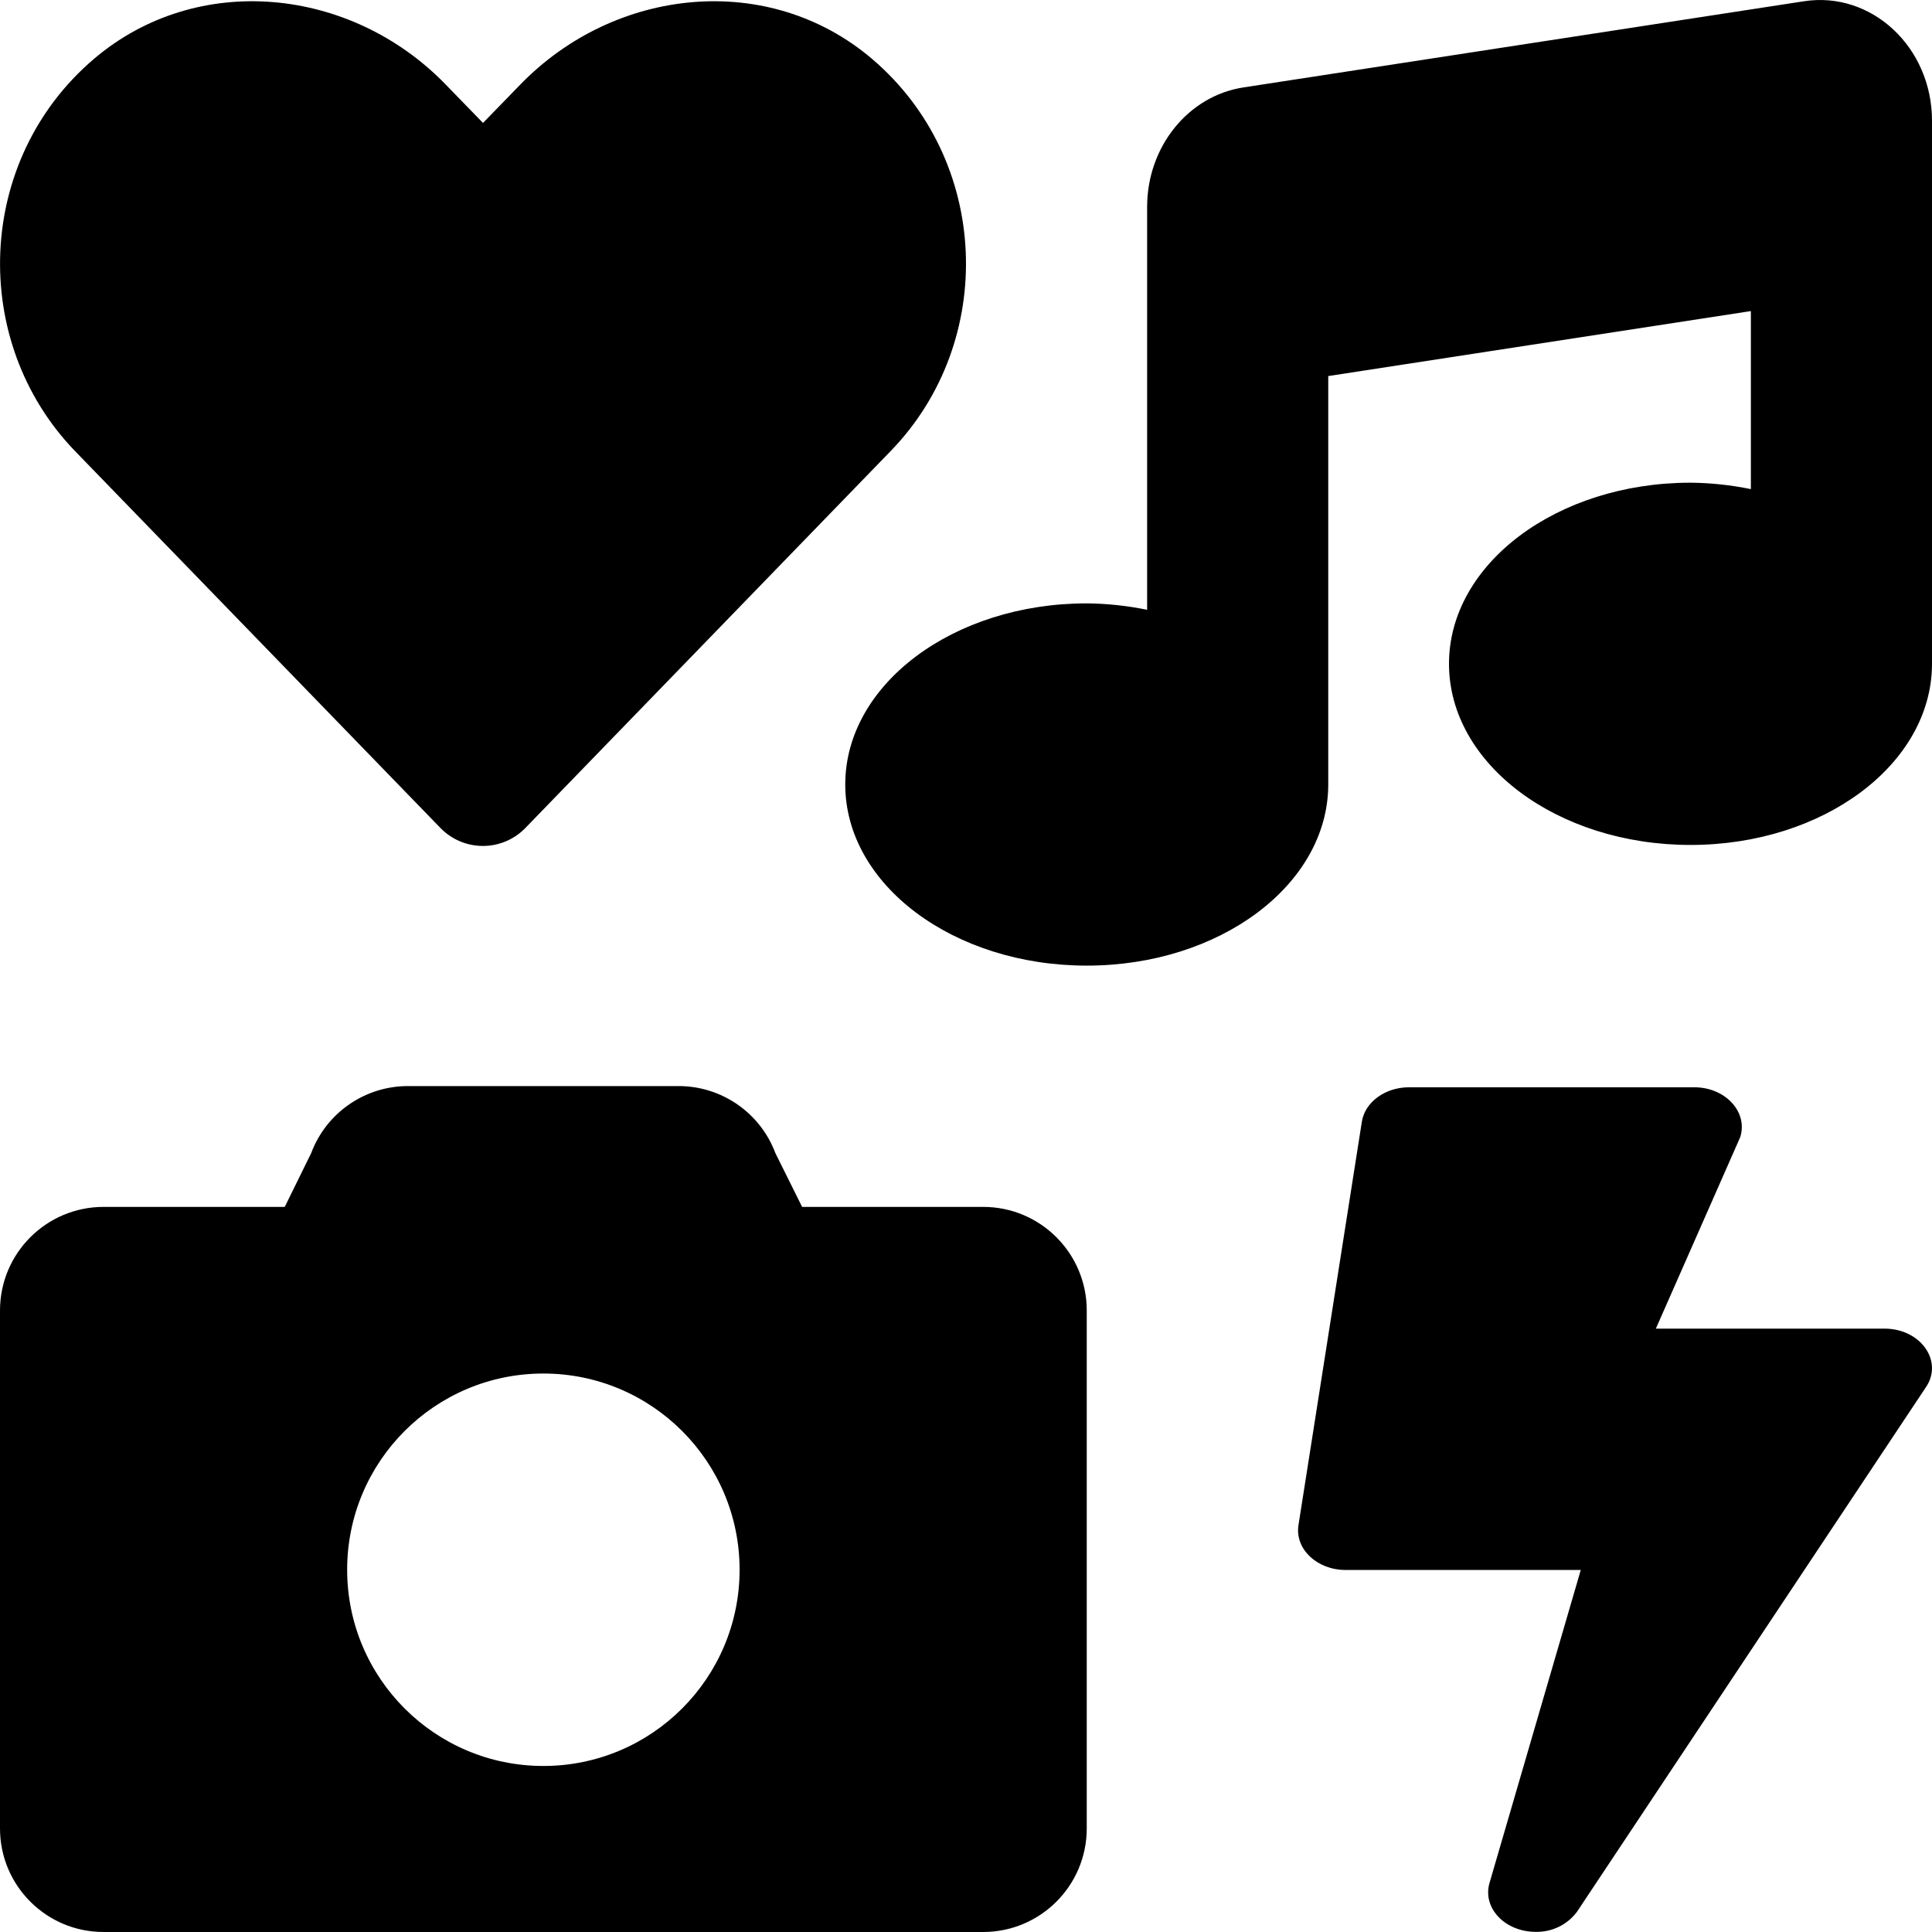
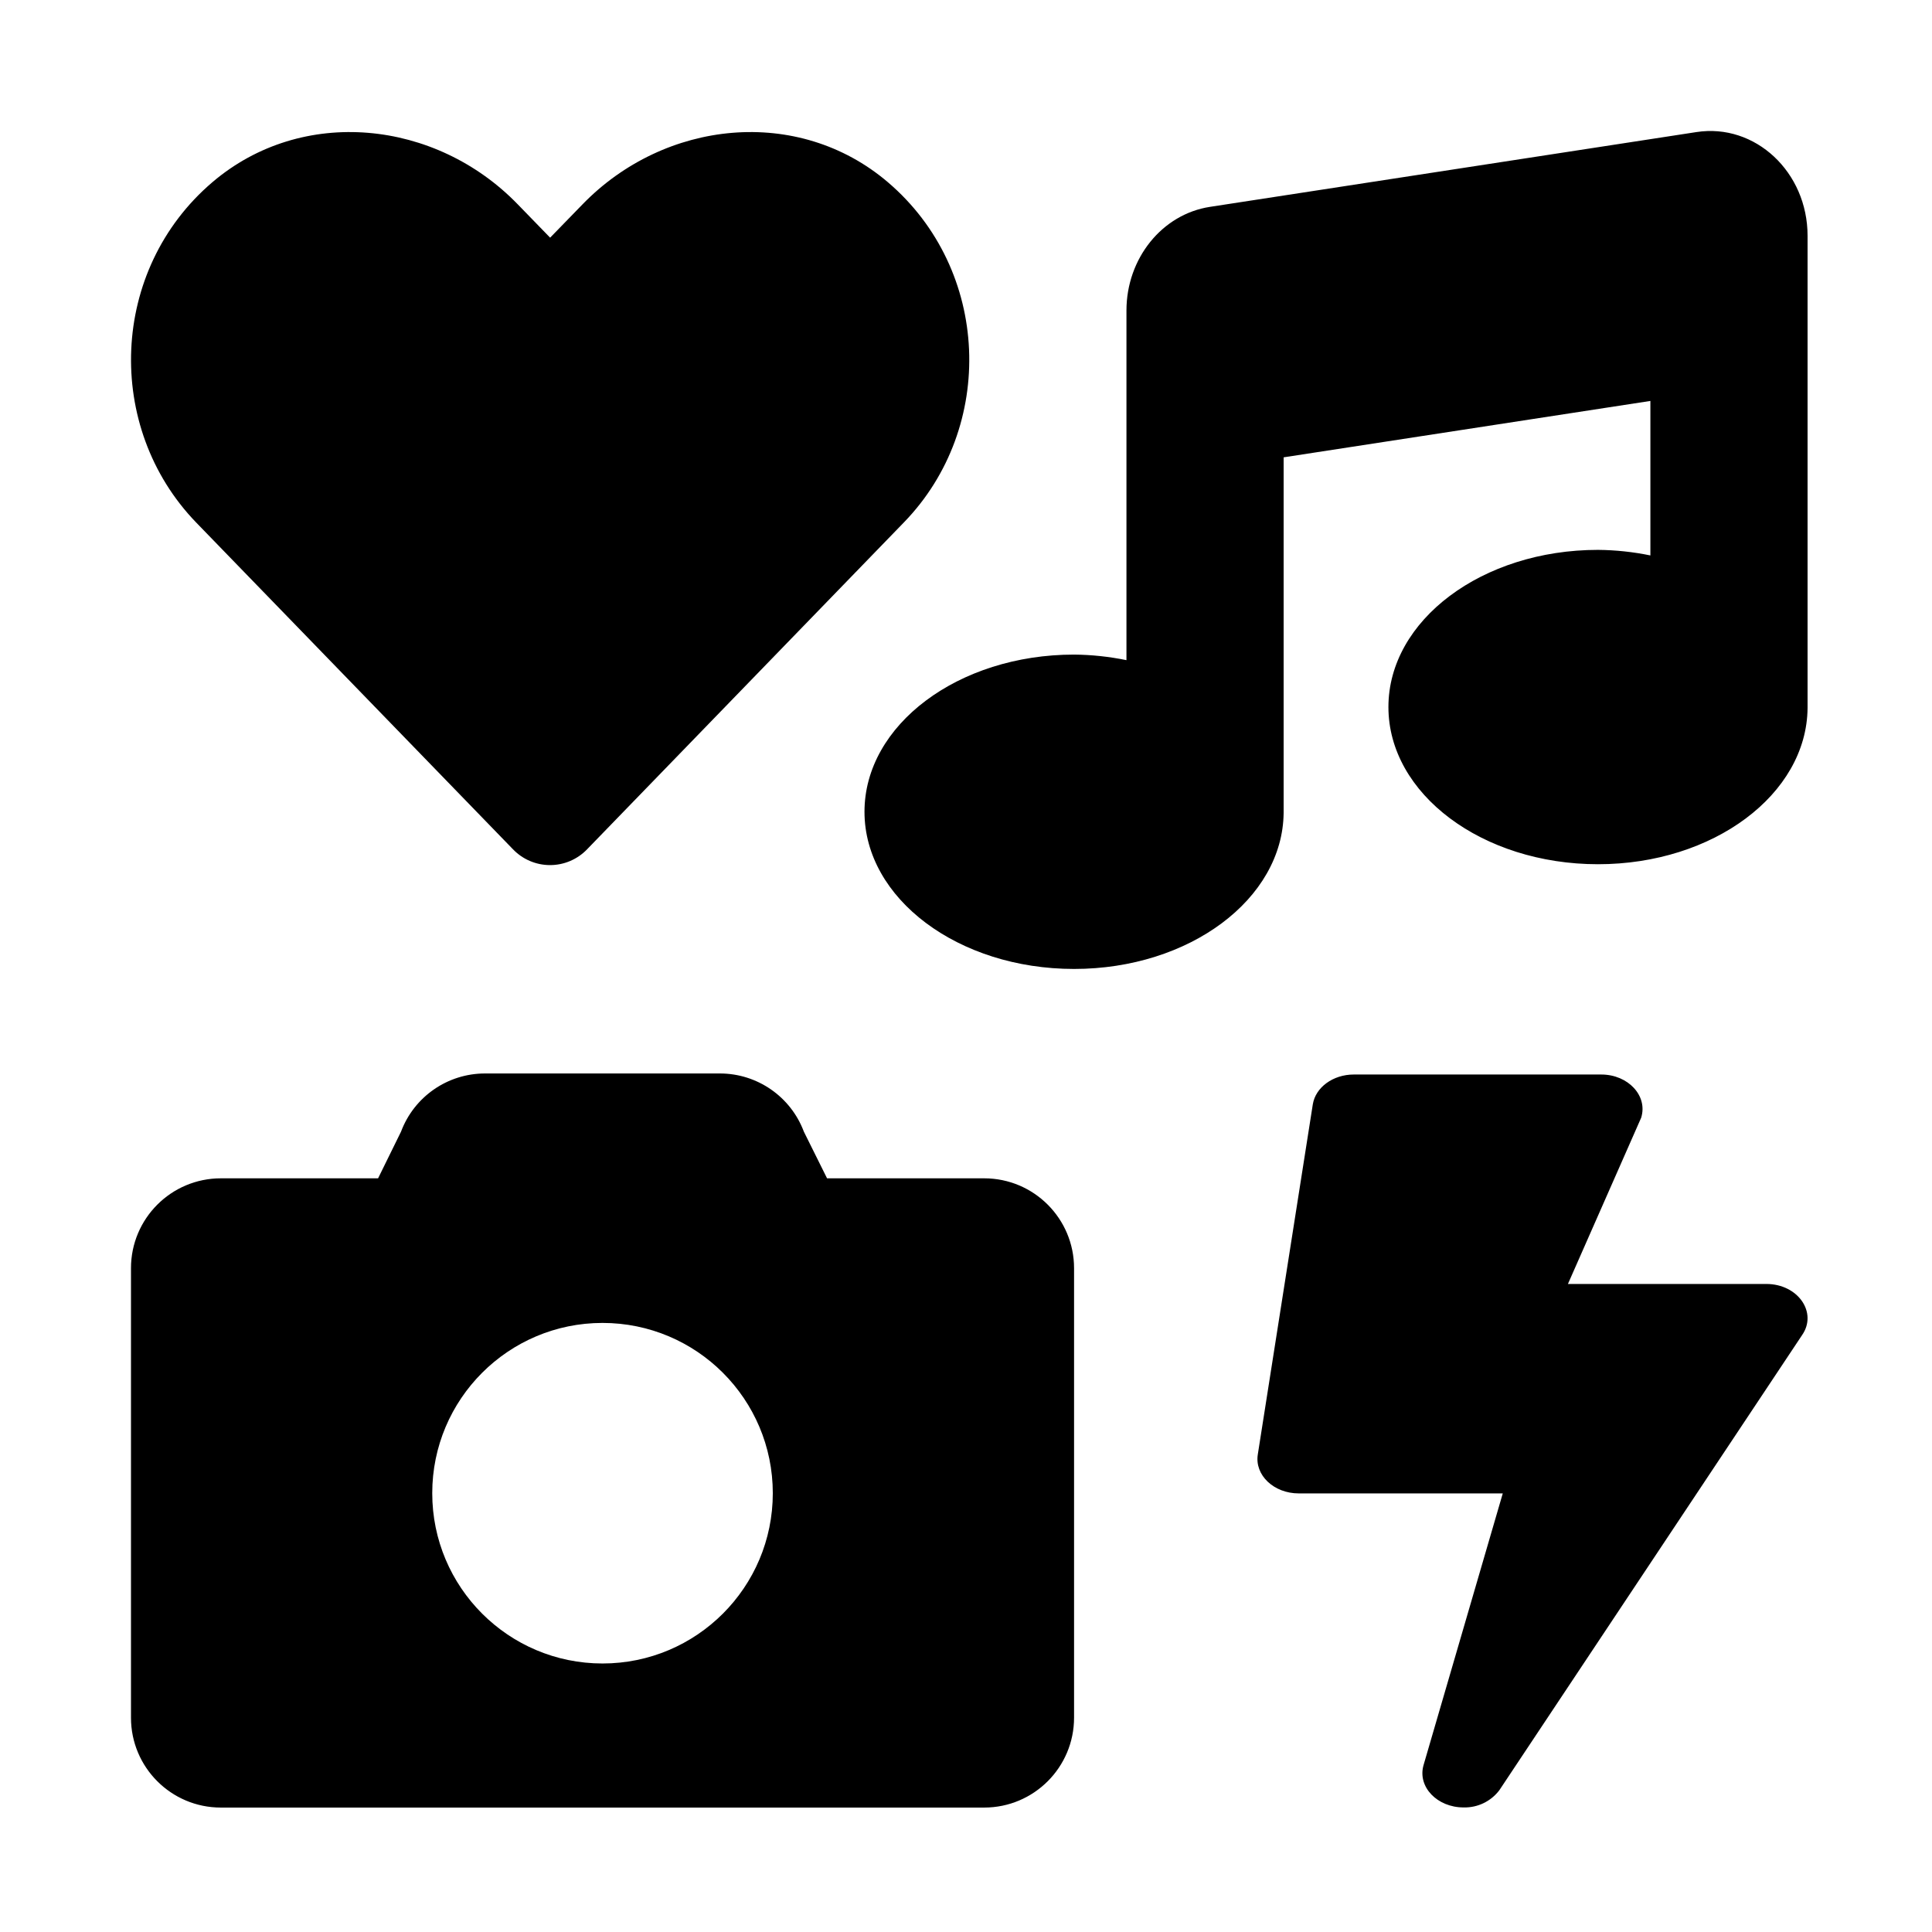
- <svg xmlns="http://www.w3.org/2000/svg" viewBox="0 0 512 512">
+ <svg xmlns="http://www.w3.org/2000/svg" viewBox="-40 -40 590 590">
  <path d="m116.65 219.35a15.68 15.68 0 0 0 22.65 0l96.75-99.83c28.15-29 26.5-77.1-4.91-103.88-27.39-23.34-68.14-19.14-93.28 6.8l-9.86 10.14-9.85-10.14c-25.1-25.94-65.9-30.14-93.29-6.8-31.41 26.78-33 74.85-5 103.88zm143.92 100.49h-48l-7.08-14.24a27.39 27.39 0 0 0 -25.66-17.78h-71.71a27.39 27.39 0 0 0 -25.66 17.78l-7 14.24h-48a27.45 27.45 0 0 0 -27.46 27.46v137.25a27.44 27.44 0 0 0 27.43 27.45h233.14a27.45 27.45 0 0 0 27.43-27.45v-137.25a27.45 27.45 0 0 0 -27.43-27.46zm-116.57 148.16a52 52 0 1 1 52-52 52 52 0 0 1 -52 52zm355.4-115.9h-60.58l22.36-50.75c2.1-6.65-3.93-13.21-12.18-13.21h-75.59c-6.3 0-11.66 3.9-12.5 9.1l-16.8 106.93c-1 6.3 4.88 11.89 12.5 11.89h62.31l-24.2 83c-1.89 6.65 4.2 12.9 12.23 12.9a13.26 13.26 0 0 0 10.92-5.25l92.4-138.91c4.88-6.91-1.16-15.7-10.87-15.7zm-21.32-351.77-148.57 22.84c-14.64 2.25-25.51 15.75-25.51 31.66v106.77a83.25 83.25 0 0 0 -16-1.7c-35.35 0-64 21.48-64 48s28.65 48 64 48c35.2 0 63.73-21.32 64-47.66v-108.58l112-17.22v47.18a83.25 83.25 0 0 0 -16-1.7c-35.35 0-64 21.48-64 48s28.65 48 64 48c35.2 0 63.73-21.32 64-47.66v-144.26c0-19.48-16-34.42-33.92-31.67z" />
</svg>
